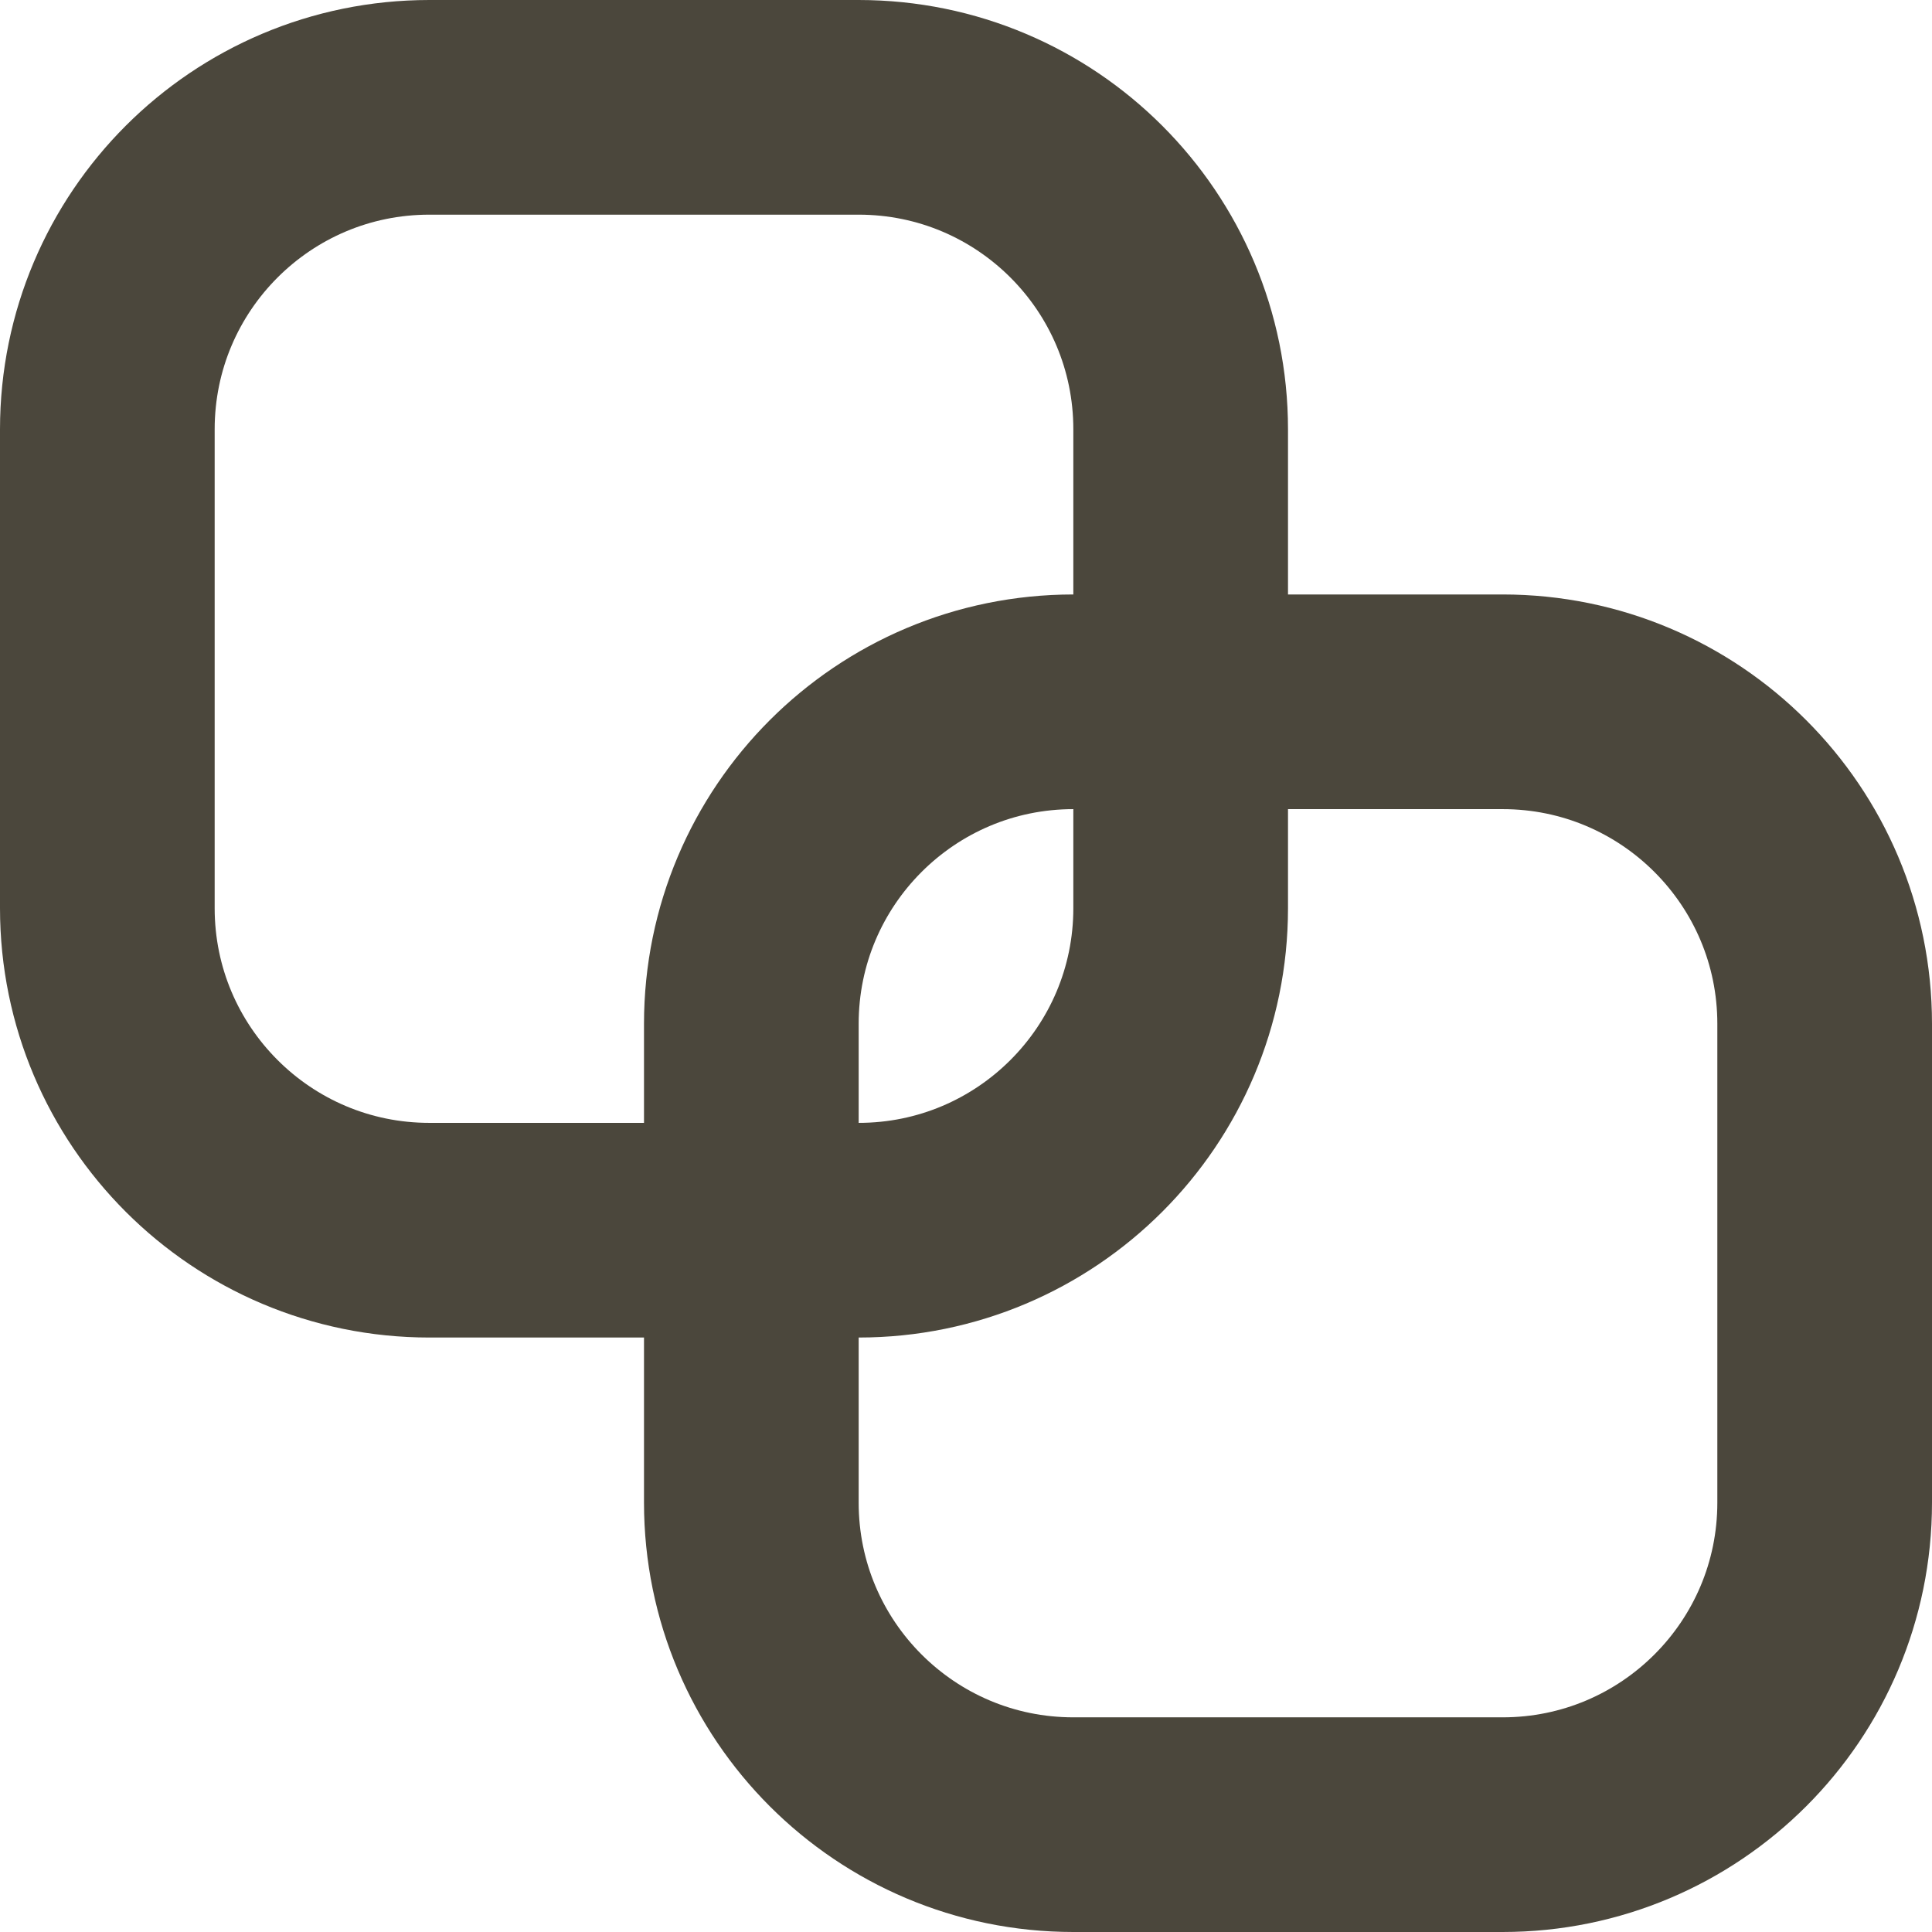
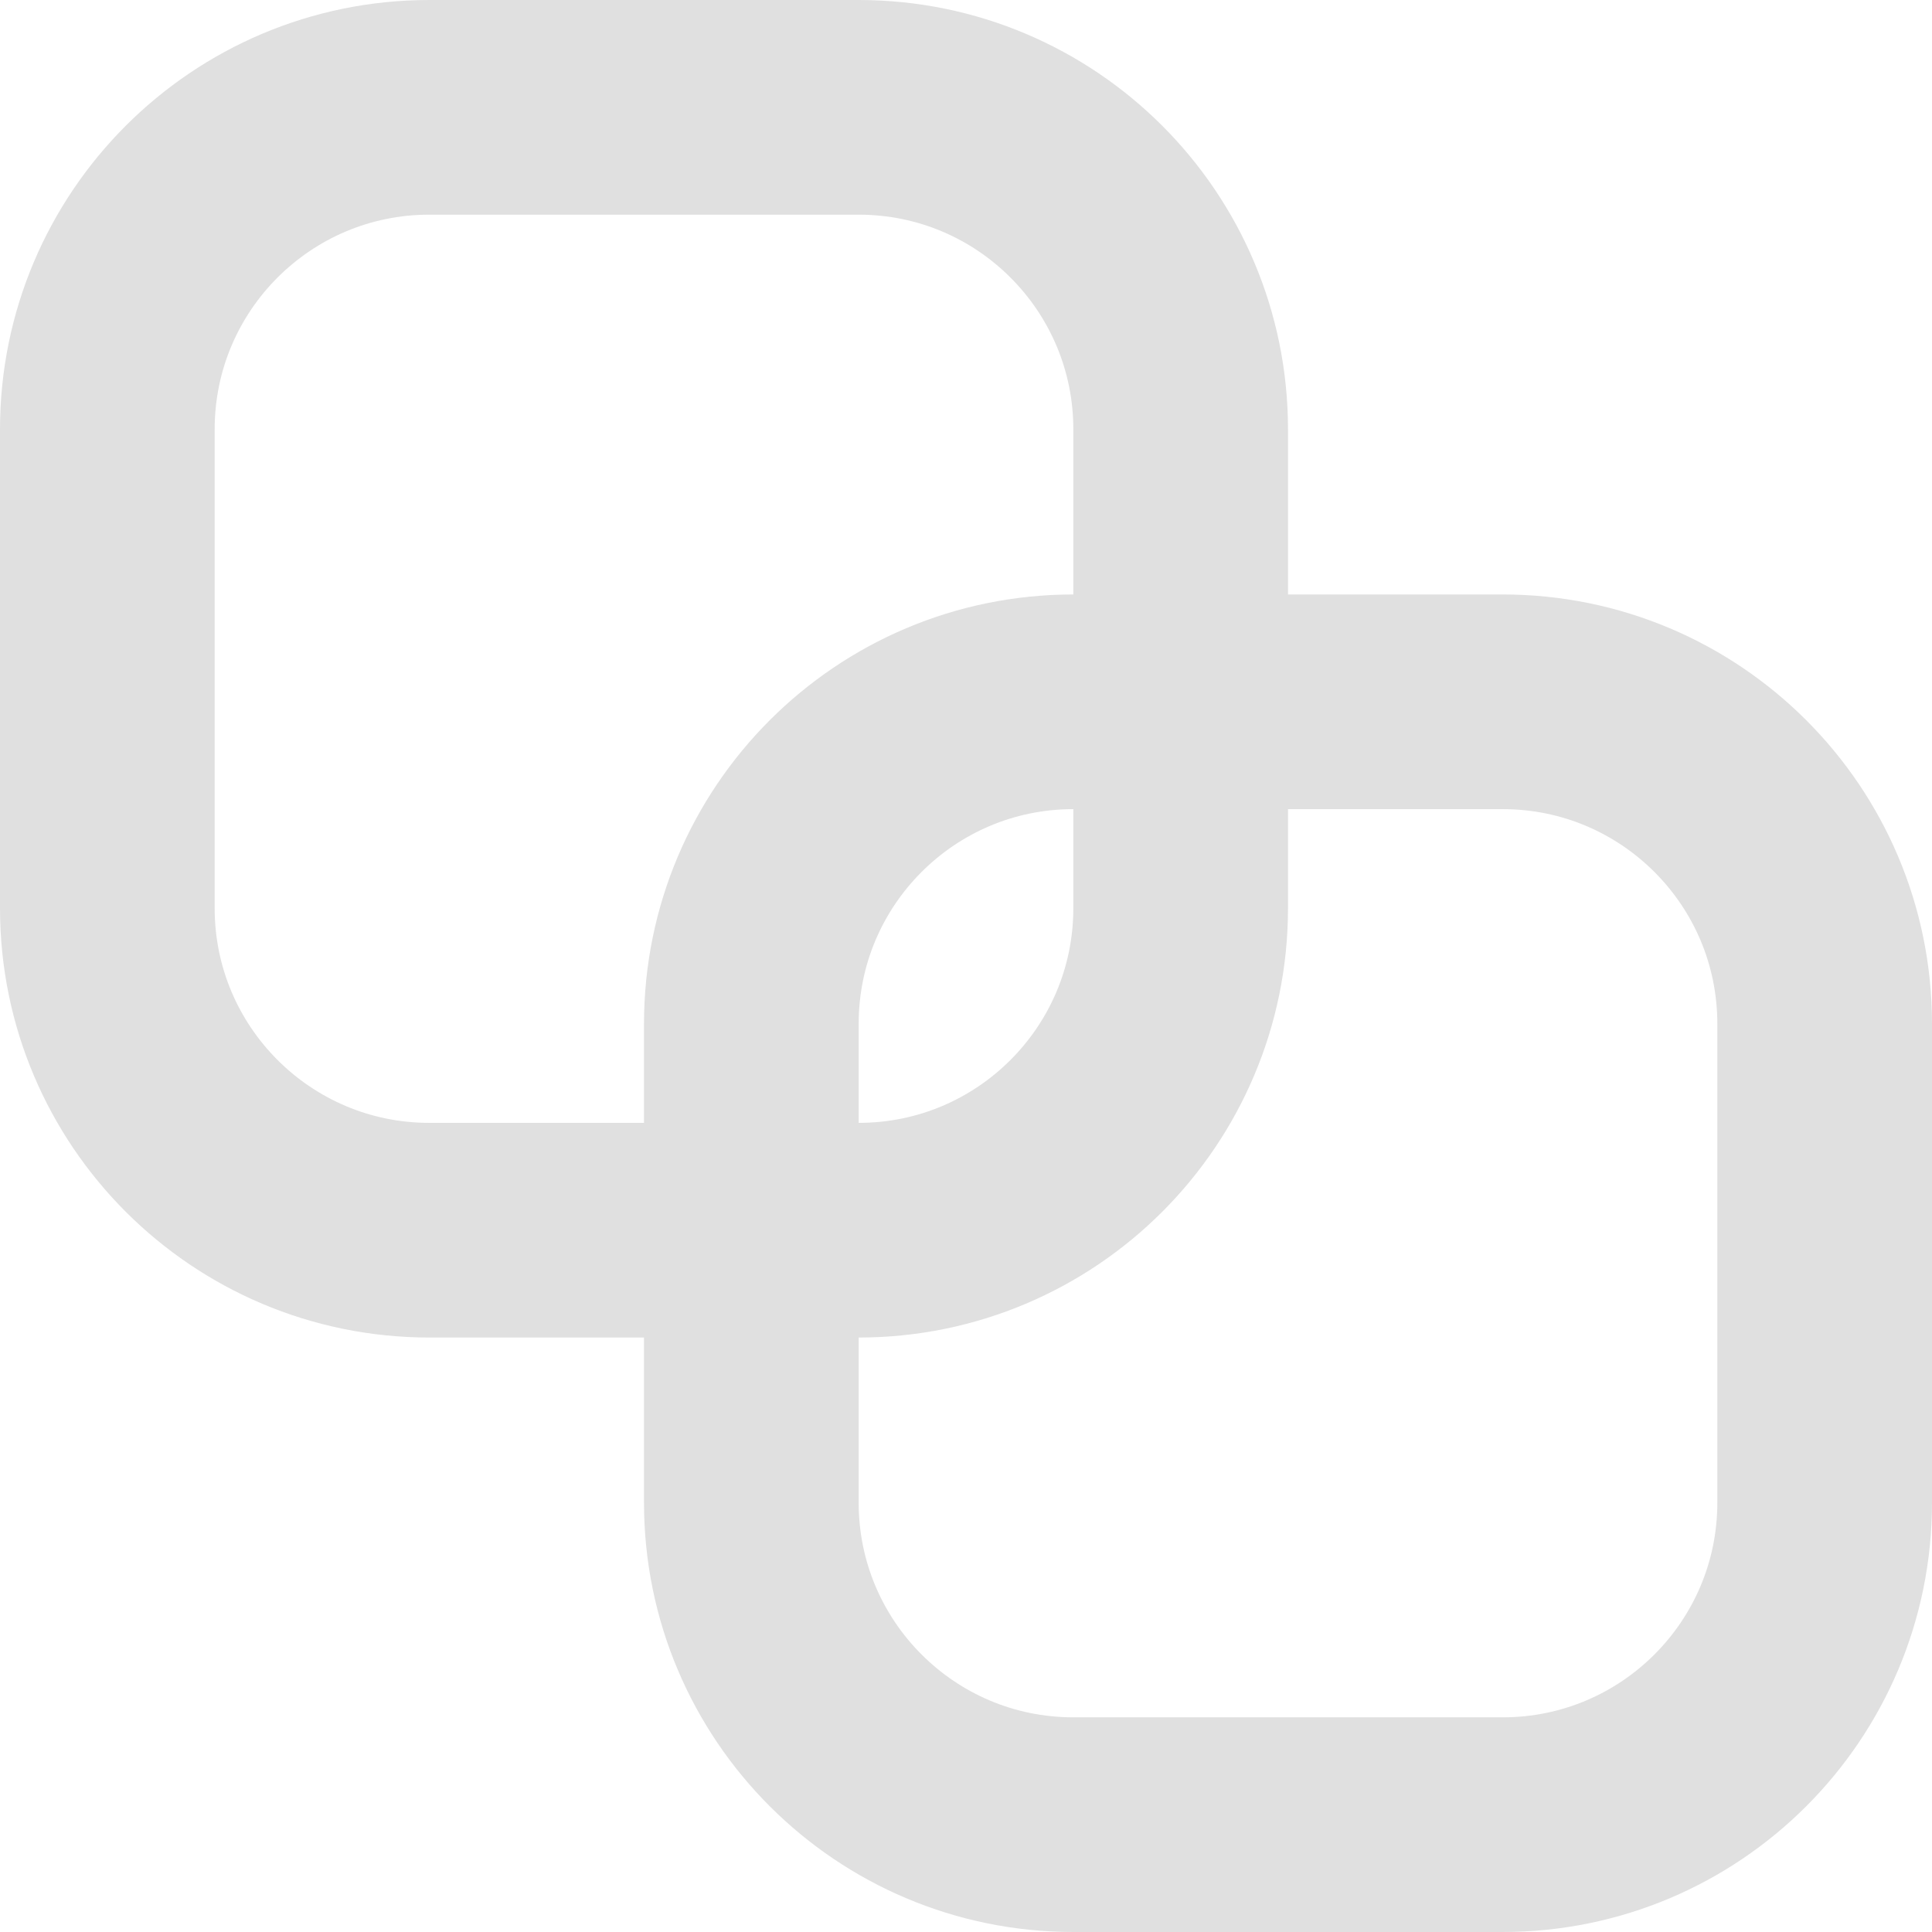
<svg xmlns="http://www.w3.org/2000/svg" width="36" height="36" viewBox="0 0 36 36" fill="none">
-   <rect x="2" y="2" width="20" height="20.923" rx="6" stroke="#4B473C" stroke-width="4" />
-   <rect x="14" y="13.077" width="20" height="20.923" rx="6" stroke="#4B473C" stroke-width="4" />
+   <rect x="2" y="2" width="20" height="20.923" rx="6" stroke="#E0E0E0" stroke-width="4" />
+   <rect x="14" y="13.077" width="20" height="20.923" rx="6" stroke="#E0E0E0" stroke-width="4" />
</svg>
